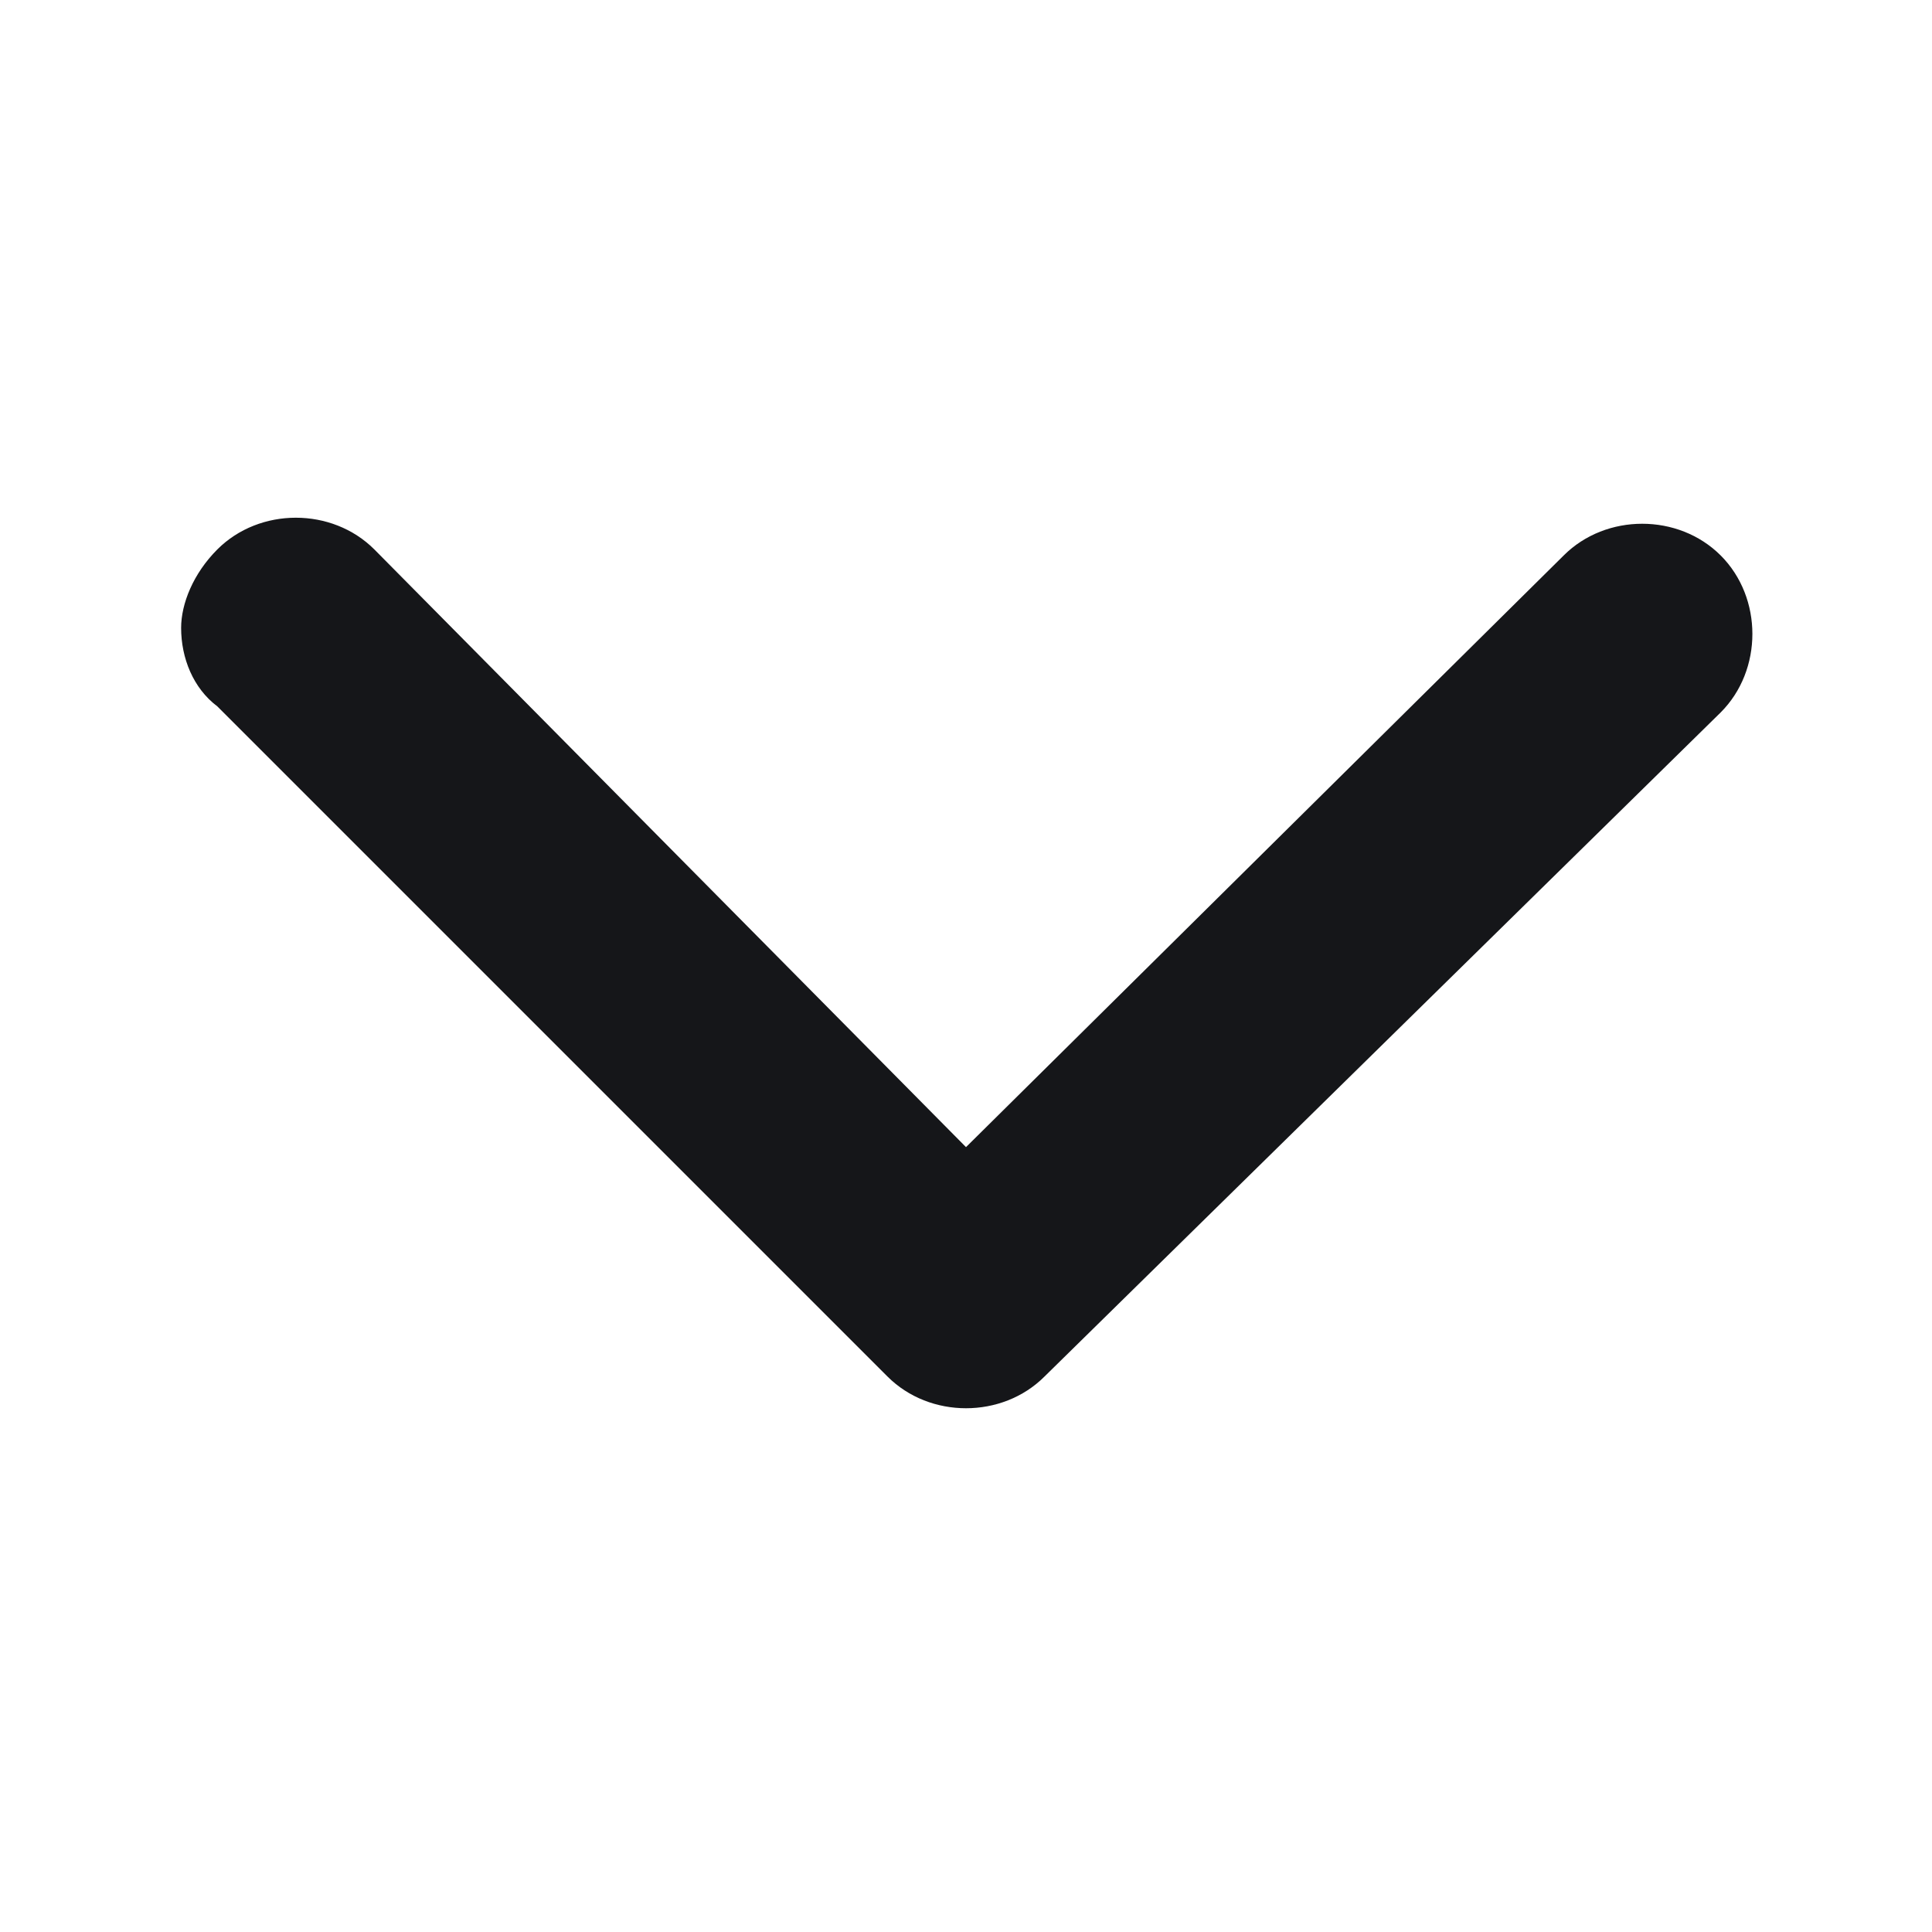
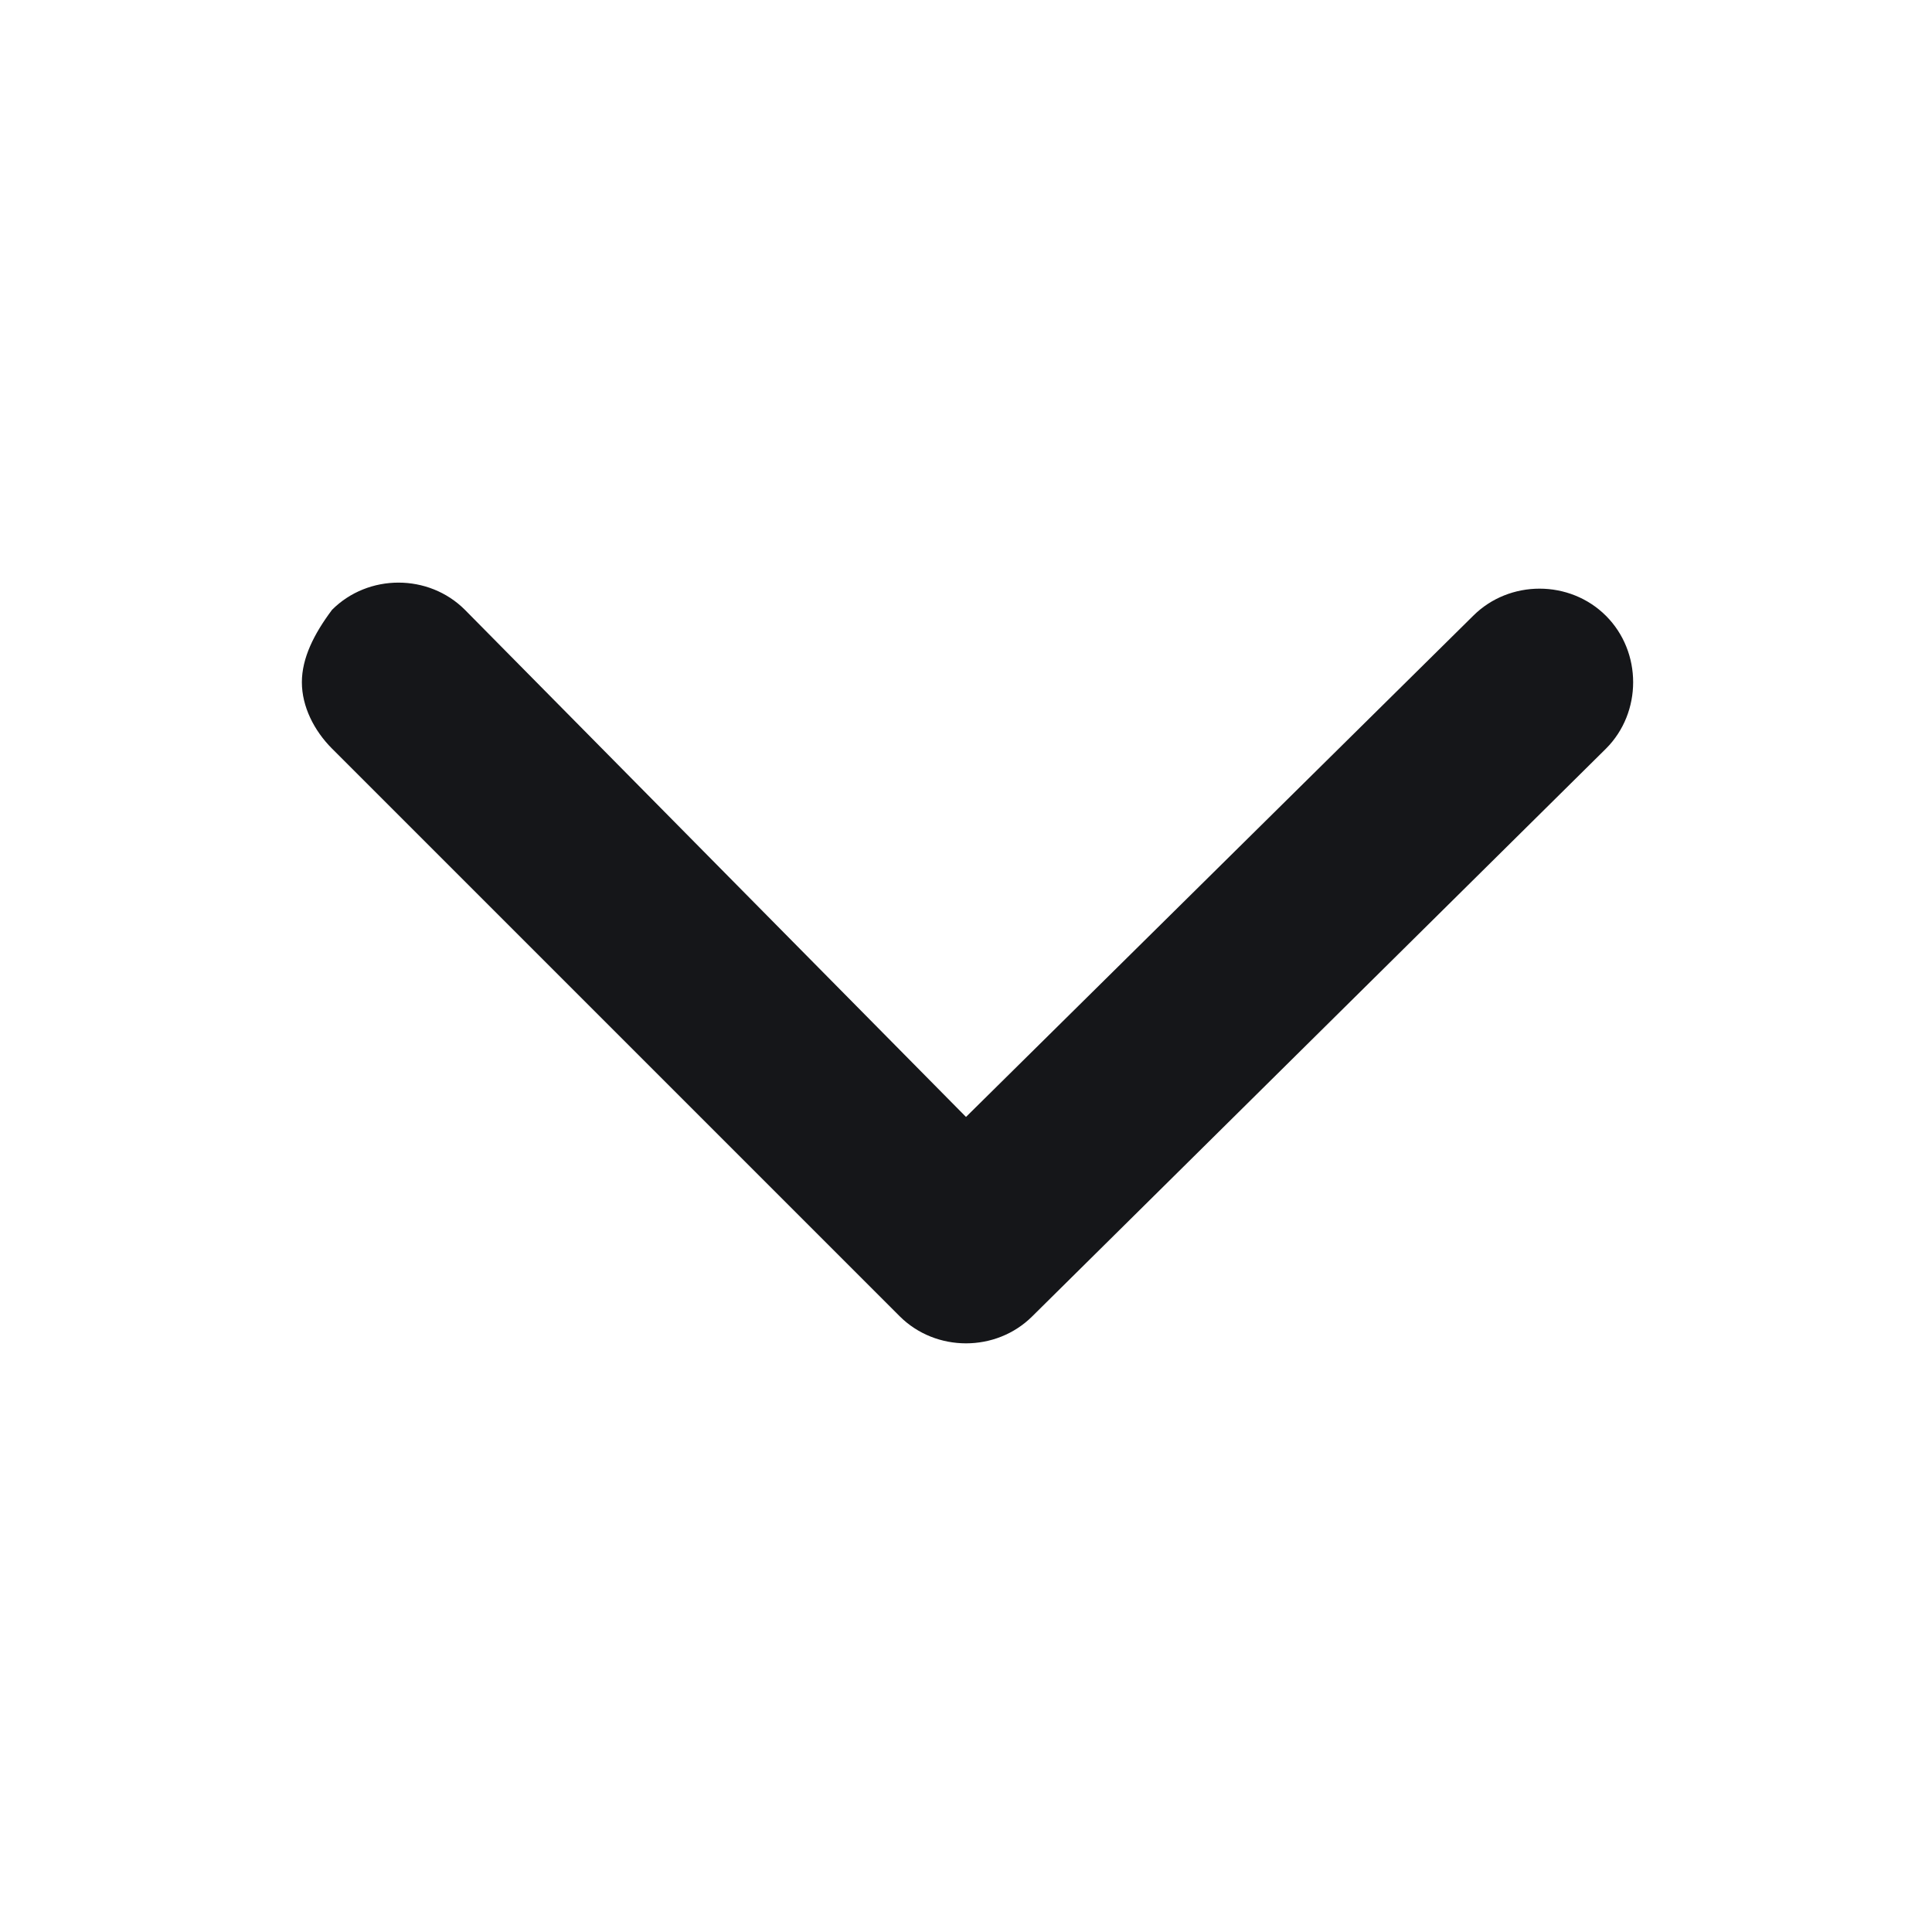
<svg xmlns="http://www.w3.org/2000/svg" enable-background="new 0 0 32 32" viewBox="0 0 32 32">
-   <path clip-rule="evenodd" d="m28.5 11.8c.7-.7.7-1.9 0-2.6s-1.9-.7-2.6 0l-9.9 9.8-9.8-9.9c-.7-.7-1.9-.7-2.6 0-.4.4-.6.9-.6 1.3 0 .5.2 1 .6 1.3l11.1 11.1c.7.7 1.9.7 2.6 0z" fill="#151619" fill-rule="evenodd" />
+   <path clip-rule="evenodd" d="m26.6 12.4c.6-.6.6-1.6 0-2.2s-1.6-.6-2.2 0l-8.4 8.3-8.3-8.4c-.6-.6-1.6-.6-2.2 0-.3.4-.5.8-.5 1.2s.2.8.5 1.1l9.4 9.4c.6.6 1.6.6 2.2 0z" fill="#151619" fill-rule="evenodd" />
</svg>
